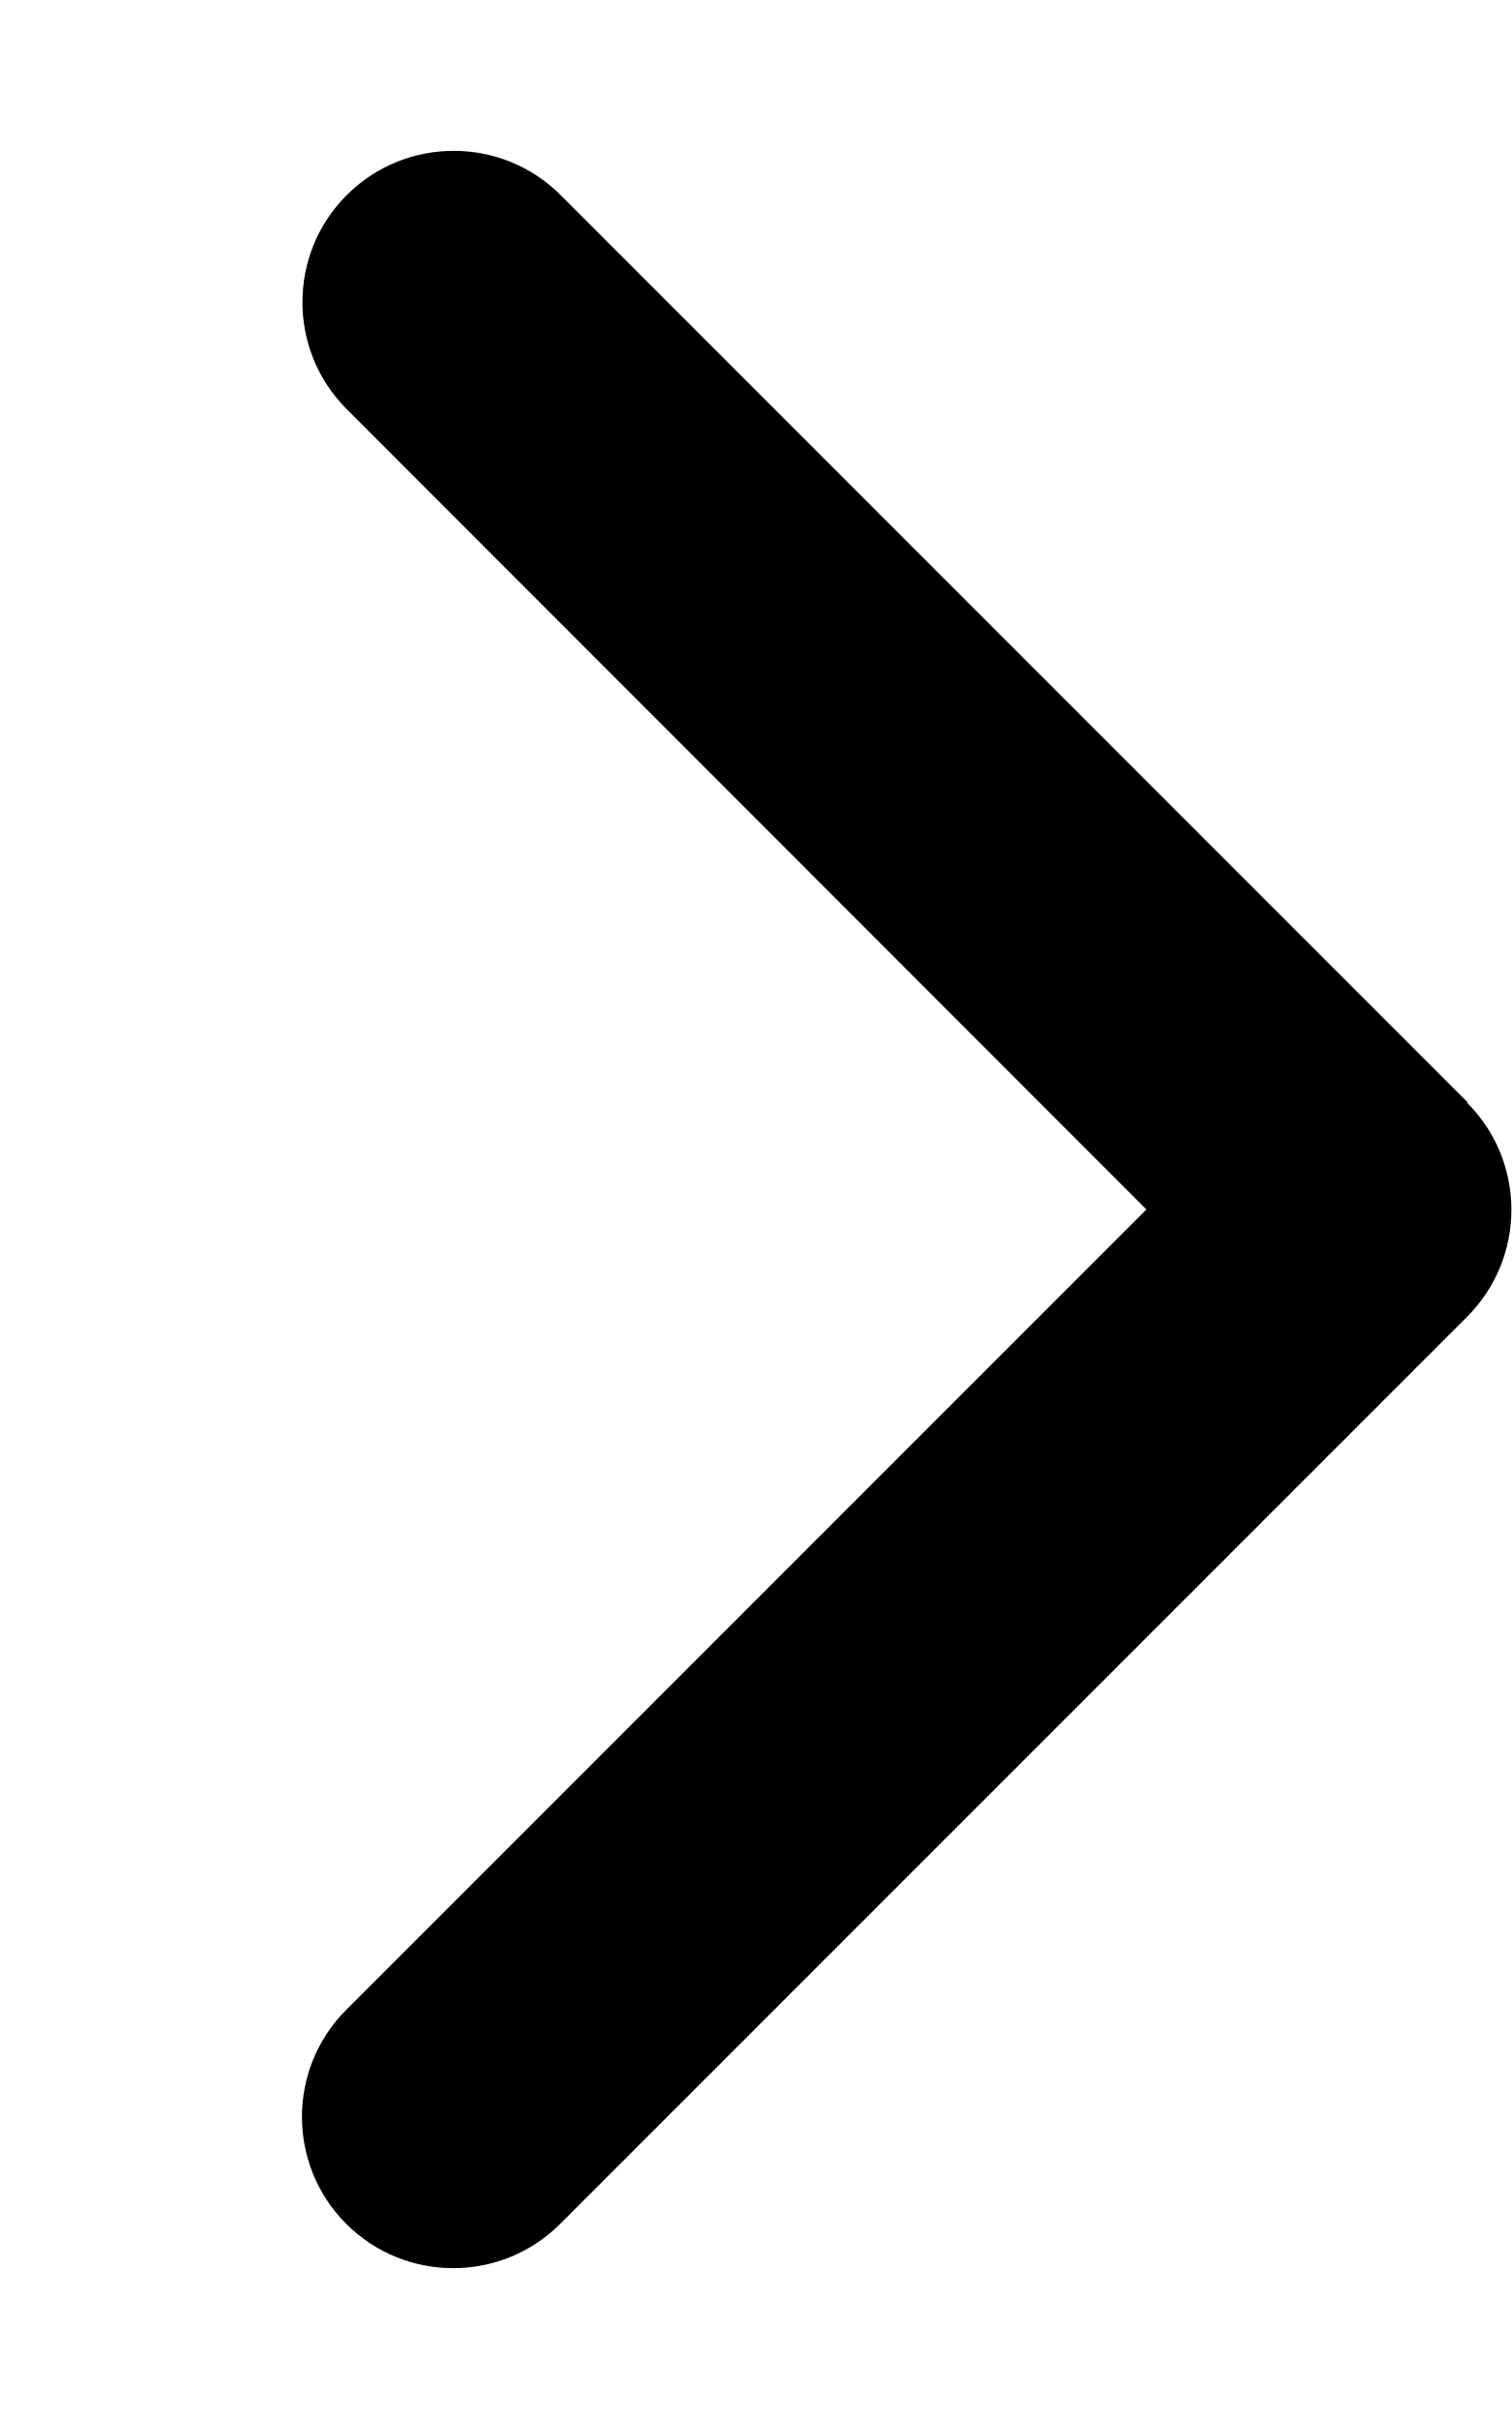
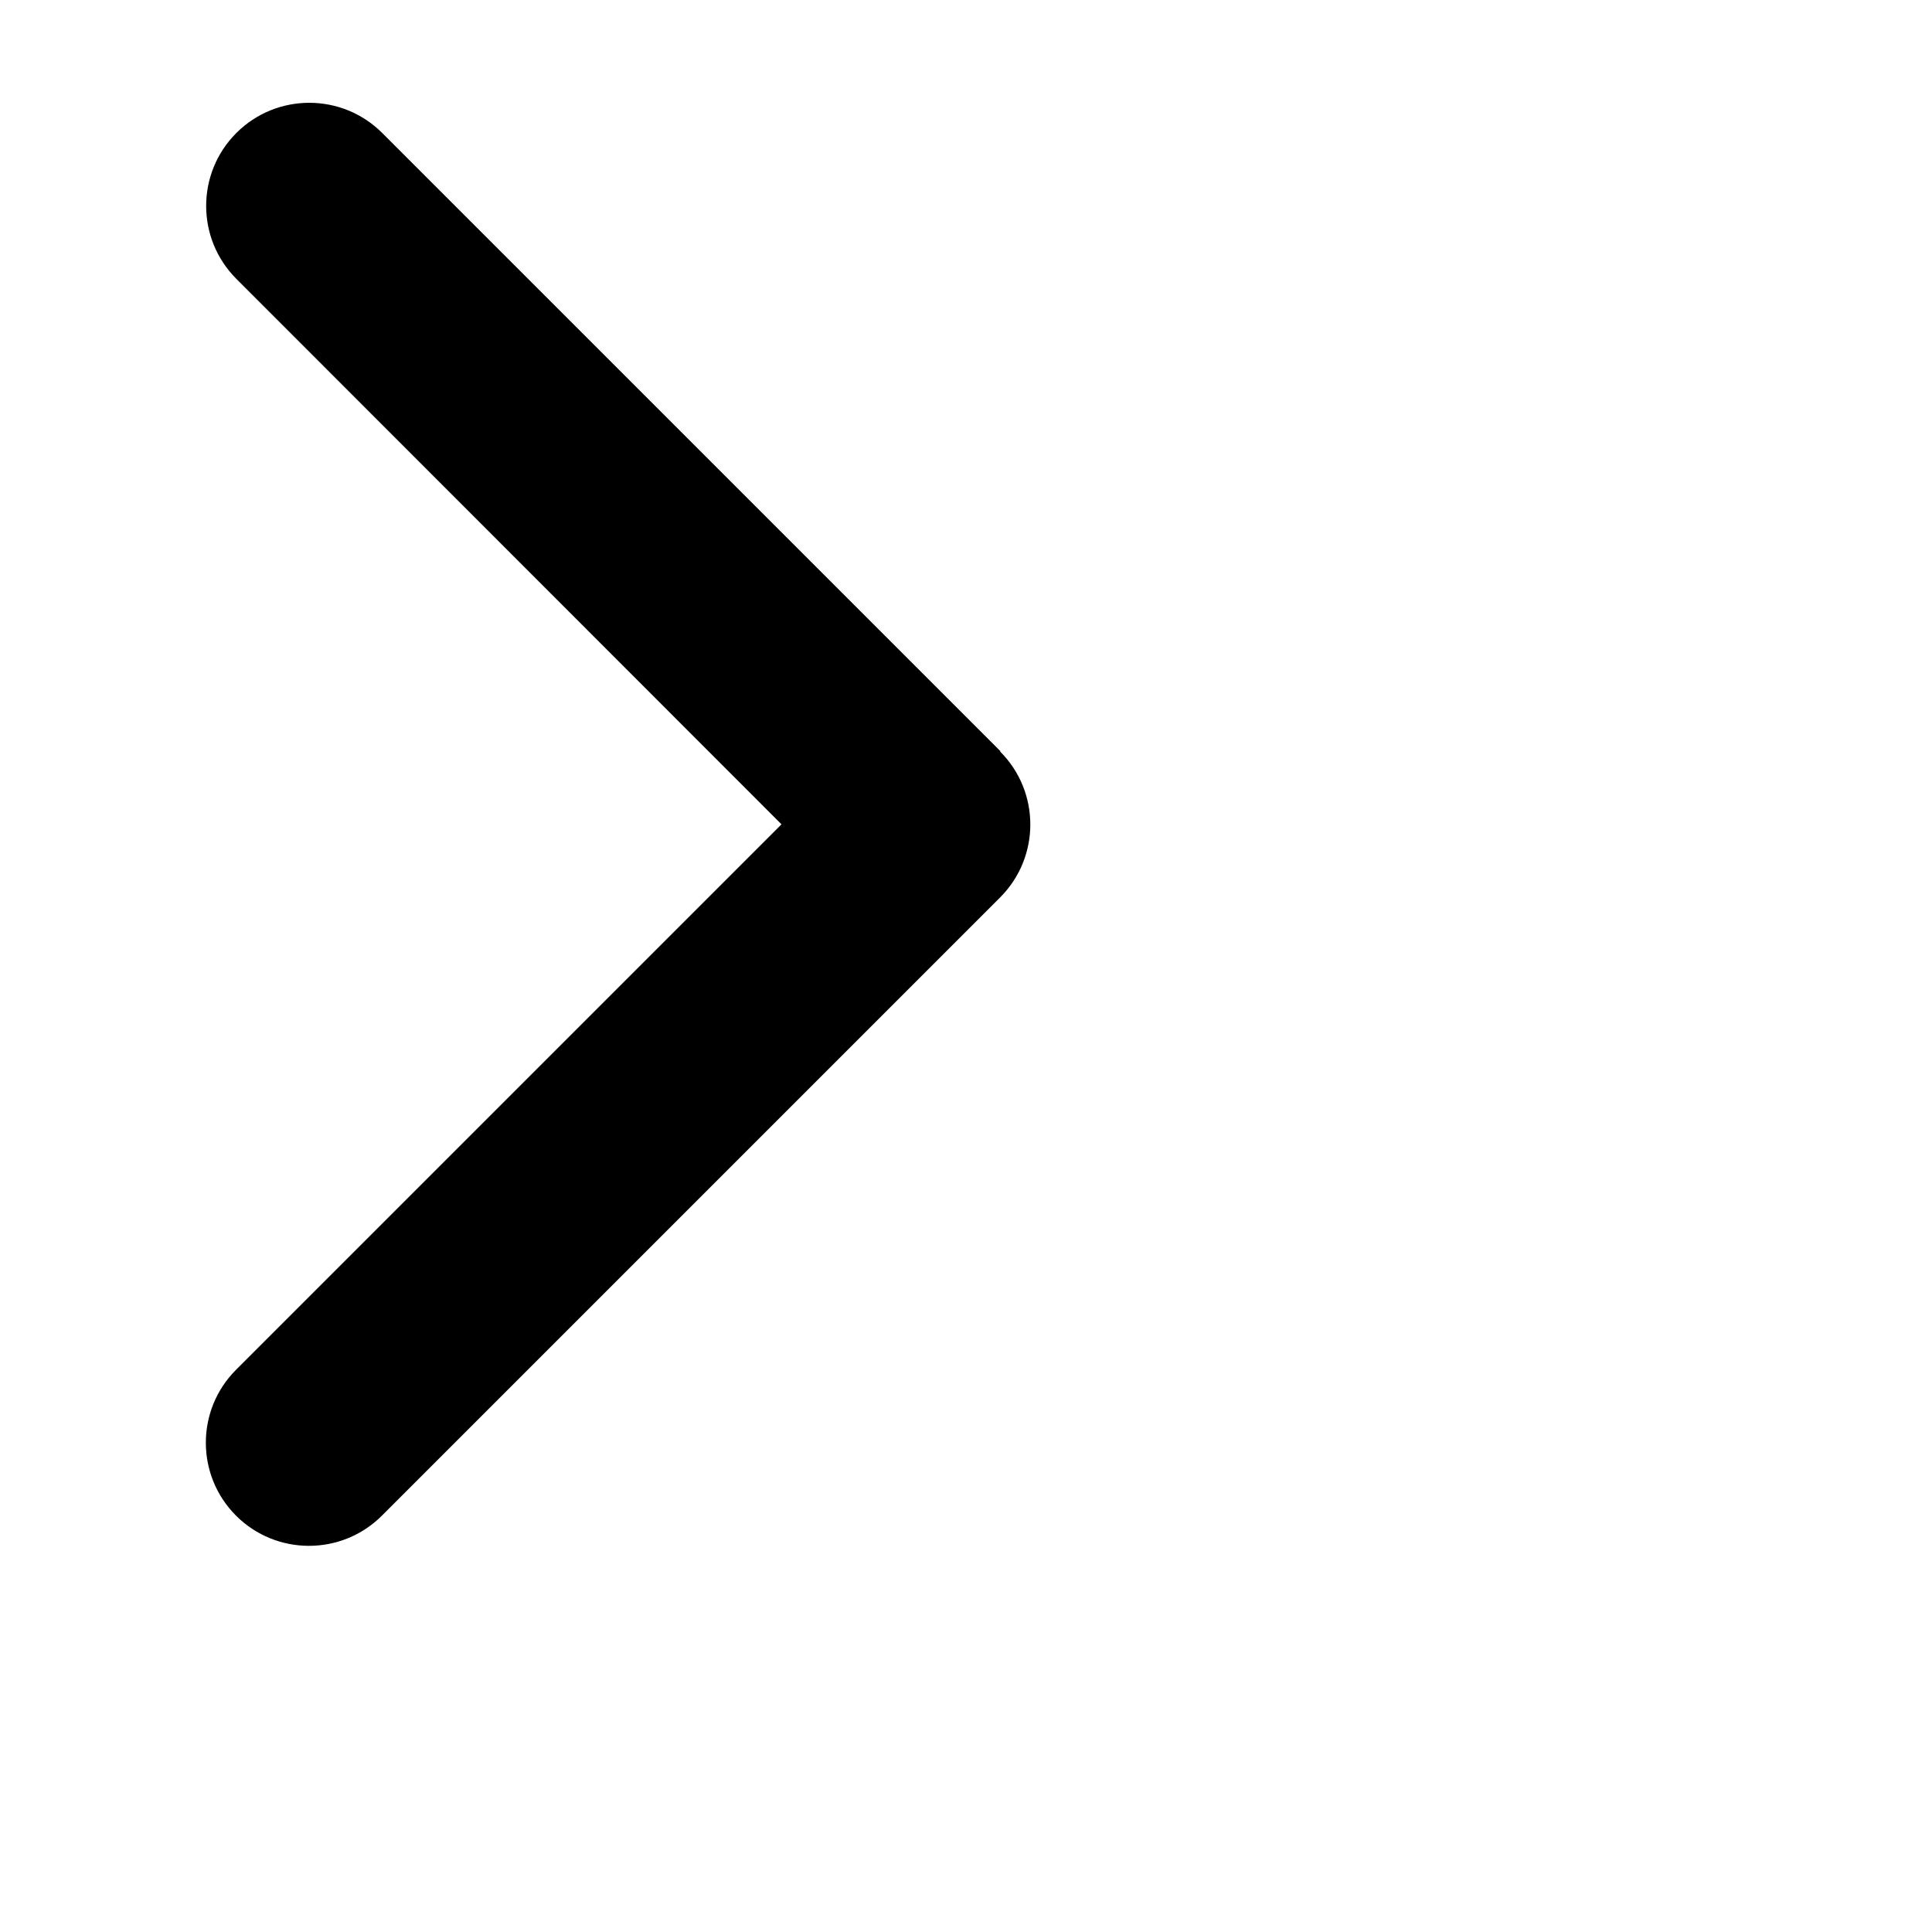
- <svg xmlns="http://www.w3.org/2000/svg" viewBox="0 0 320 512">
+ <svg xmlns="http://www.w3.org/2000/svg" viewBox="0 0 600 600">
  <path d="M310.6 233.4c12.5 12.5 12.5 32.8 0 45.3l-192 192c-12.5 12.5-32.8 12.5-45.3 0s-12.5-32.8 0-45.3L242.7 256 73.4 86.6c-12.5-12.5-12.5-32.8 0-45.3s32.8-12.5 45.3 0l192 192z" />
</svg>
